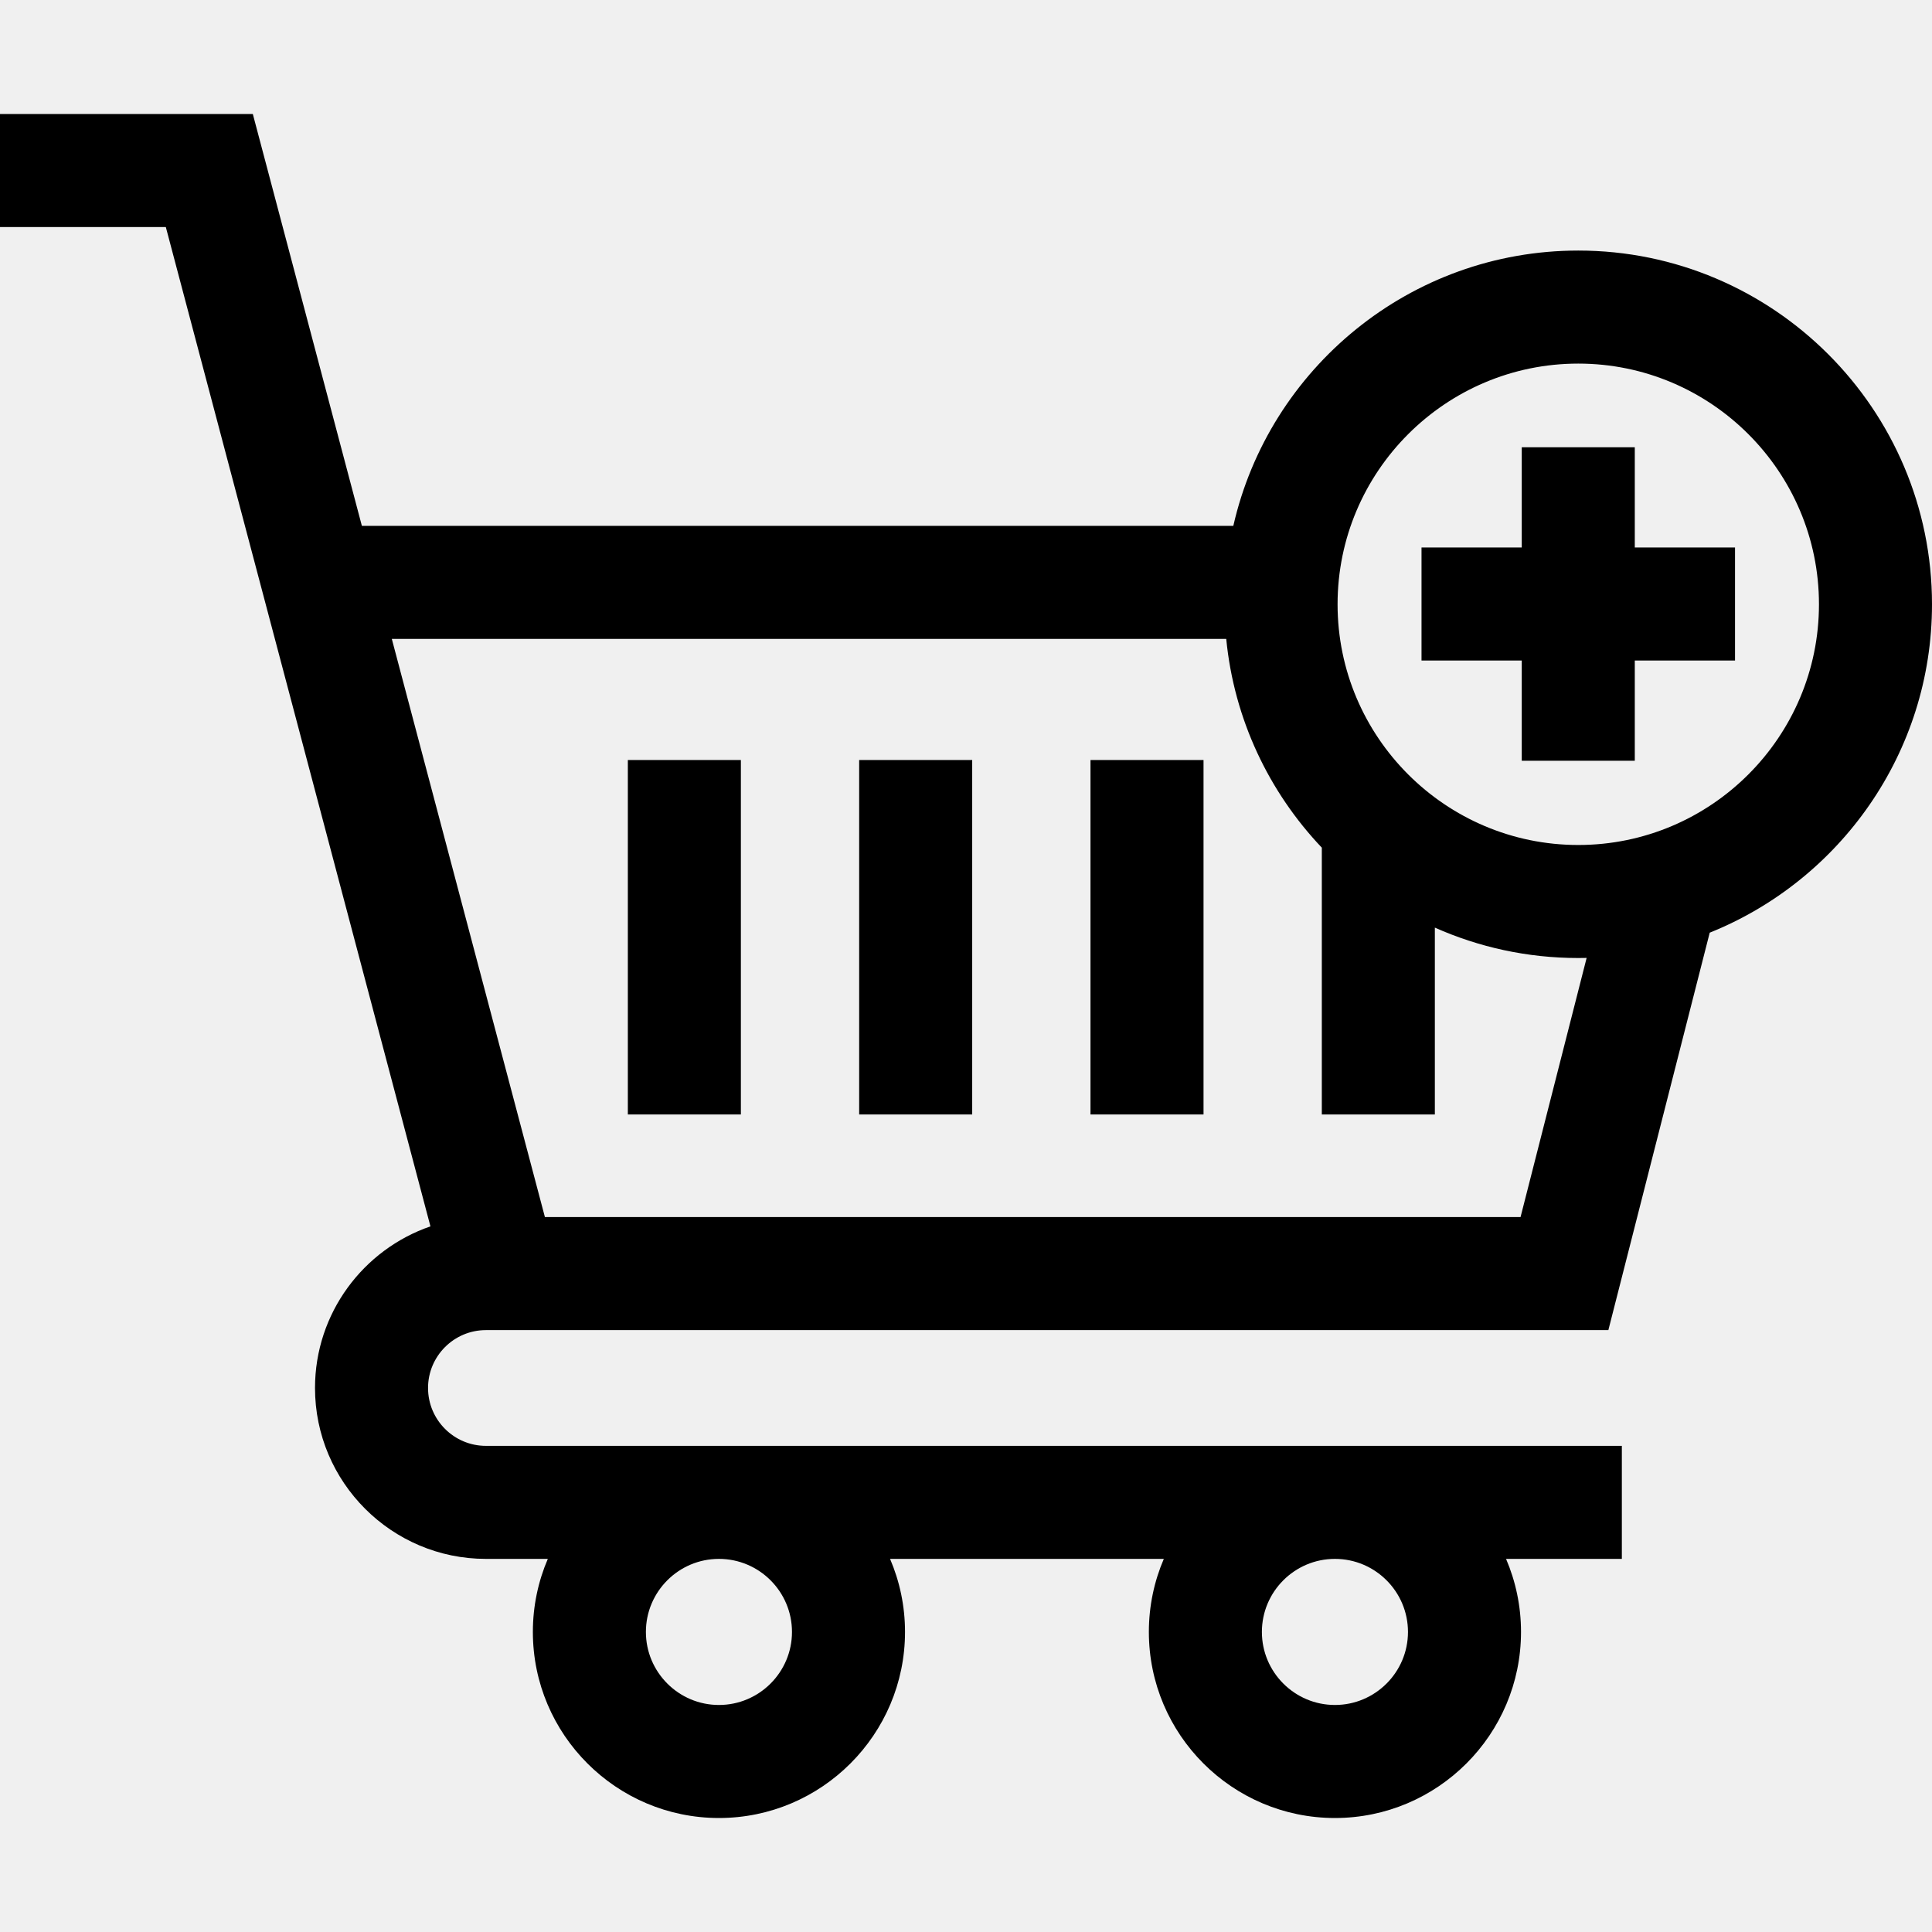
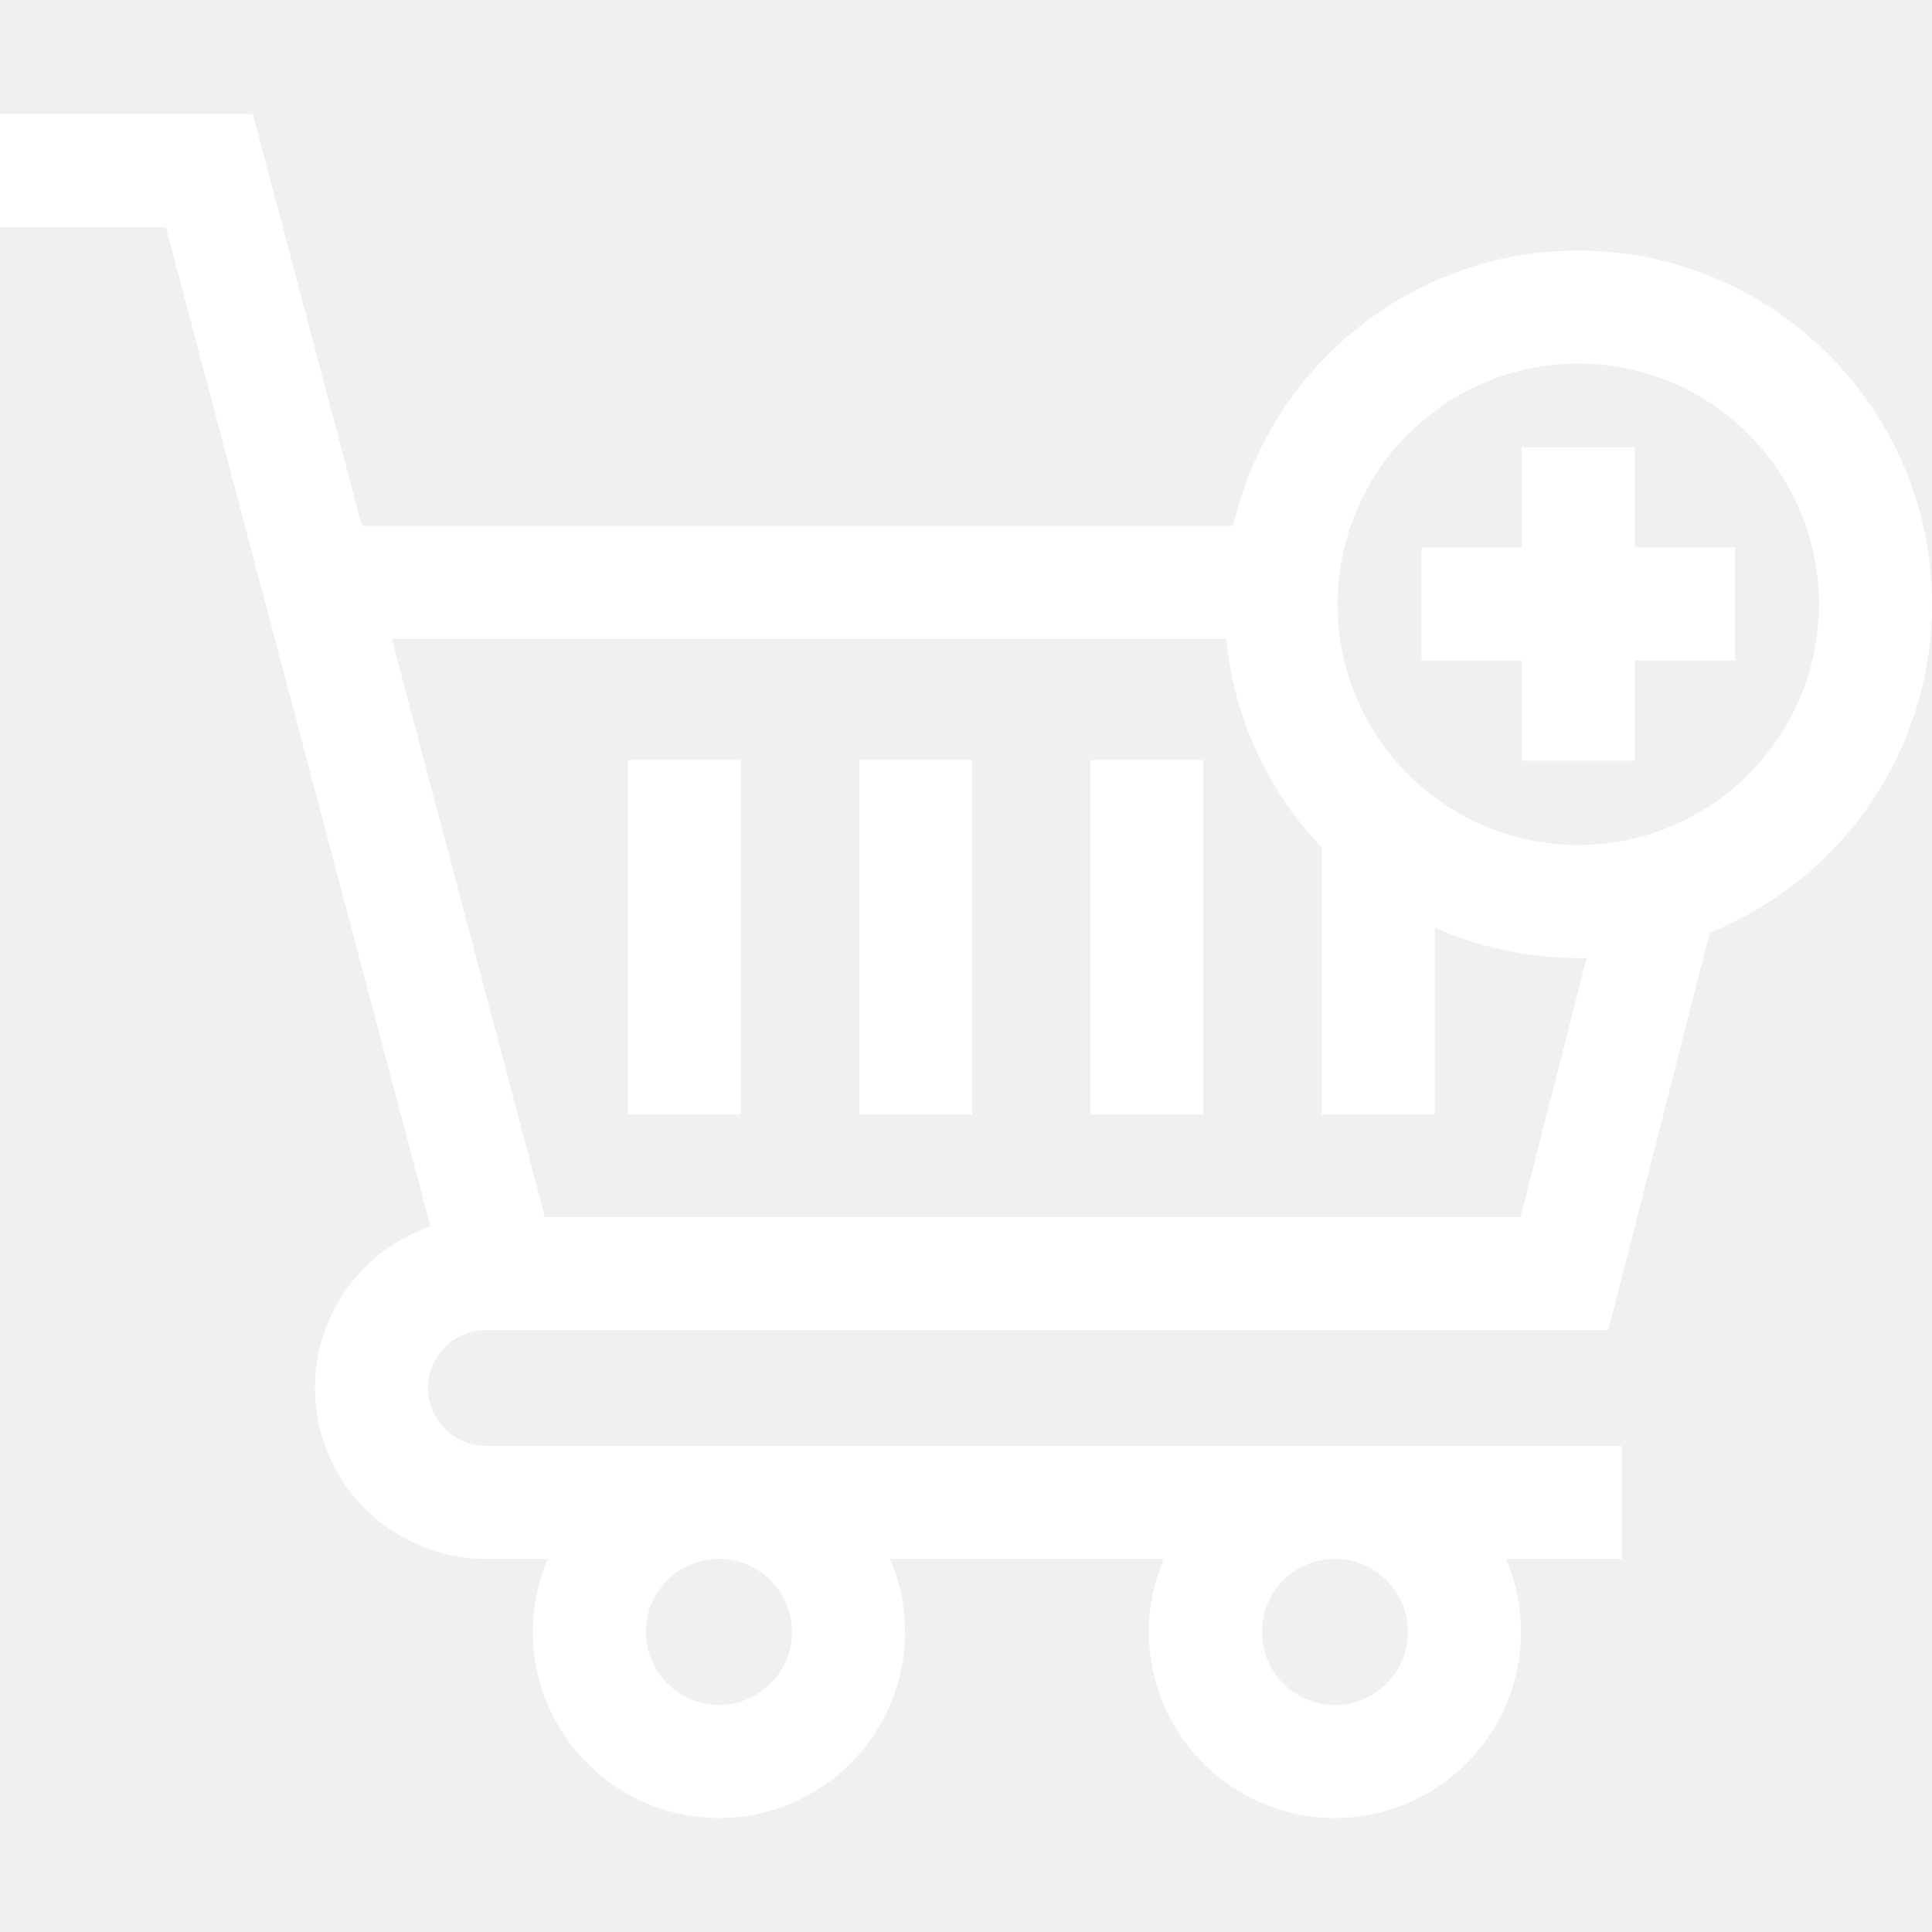
<svg xmlns="http://www.w3.org/2000/svg" version="1.1" id="Capa_1" x="0px" y="0px" viewBox="0 0 512 512" style="enable-background:new 0 0 512 512;" xml:space="preserve" width="512" height="512">
-   <g>
+   <g fill="#fff">
    <path d="M128.772,352.493h297.461l26.86-105.323C487.583,233.315,512,199.529,512,160.144c0-51.69-42.053-93.742-93.742-93.742   c-44.547,0-81.933,31.236-91.415,72.955H95.9L66.999,30.209H0v29.955h43.943L114.071,325c-17.777,6.12-30.591,23.001-30.591,42.83   c0,24.974,20.318,45.292,45.292,45.292h16.406c-2.548,5.946-3.963,12.489-3.963,19.357c0,27.191,22.121,49.312,49.312,49.312   c27.191,0,49.312-22.121,49.312-49.312c0-6.868-1.415-13.41-3.963-19.357h72.547c-2.548,5.946-3.963,12.489-3.963,19.357   c0,27.191,22.121,49.312,49.312,49.312s49.312-22.121,49.312-49.312c0-6.868-1.415-13.41-3.963-19.357h30.685v-29.955H128.772   c-8.457,0-15.337-6.88-15.337-15.337C113.435,359.373,120.315,352.493,128.772,352.493z M209.883,432.478   c0,10.674-8.683,19.357-19.357,19.357c-10.673,0-19.356-8.683-19.356-19.357c0-10.674,8.683-19.357,19.356-19.357   C201.2,413.122,209.883,421.805,209.883,432.478z M373.128,432.478c0,10.674-8.683,19.357-19.357,19.357   c-10.674,0-19.357-8.683-19.357-19.357c0-10.674,8.683-19.357,19.357-19.357C364.445,413.122,373.128,421.805,373.128,432.478z    M418.258,96.357c35.172,0,63.787,28.615,63.787,63.787s-28.615,63.787-63.787,63.787s-63.787-28.615-63.787-63.787   S383.086,96.357,418.258,96.357z M324.965,169.312c2.081,21.335,11.341,40.597,25.33,55.33v70.705h29.955v-49.52   c11.624,5.176,24.484,8.059,38.008,8.059c0.741,0,1.479-0.011,2.216-0.028l-17.515,68.68H144.406l-40.573-153.226H324.965z" />
    <rect x="166.384" y="201.413" width="29.955" height="93.934" />
    <rect x="227.688" y="201.413" width="29.955" height="93.934" />
    <rect x="288.992" y="201.413" width="29.955" height="93.934" />
    <polygon points="403.28,201.607 433.236,201.607 433.236,175.045 459.798,175.045 459.798,145.09 433.236,145.09 433.236,118.528    403.28,118.528 403.28,145.09 376.718,145.09 376.718,175.045 403.28,175.045  " />
  </g>
</svg>
